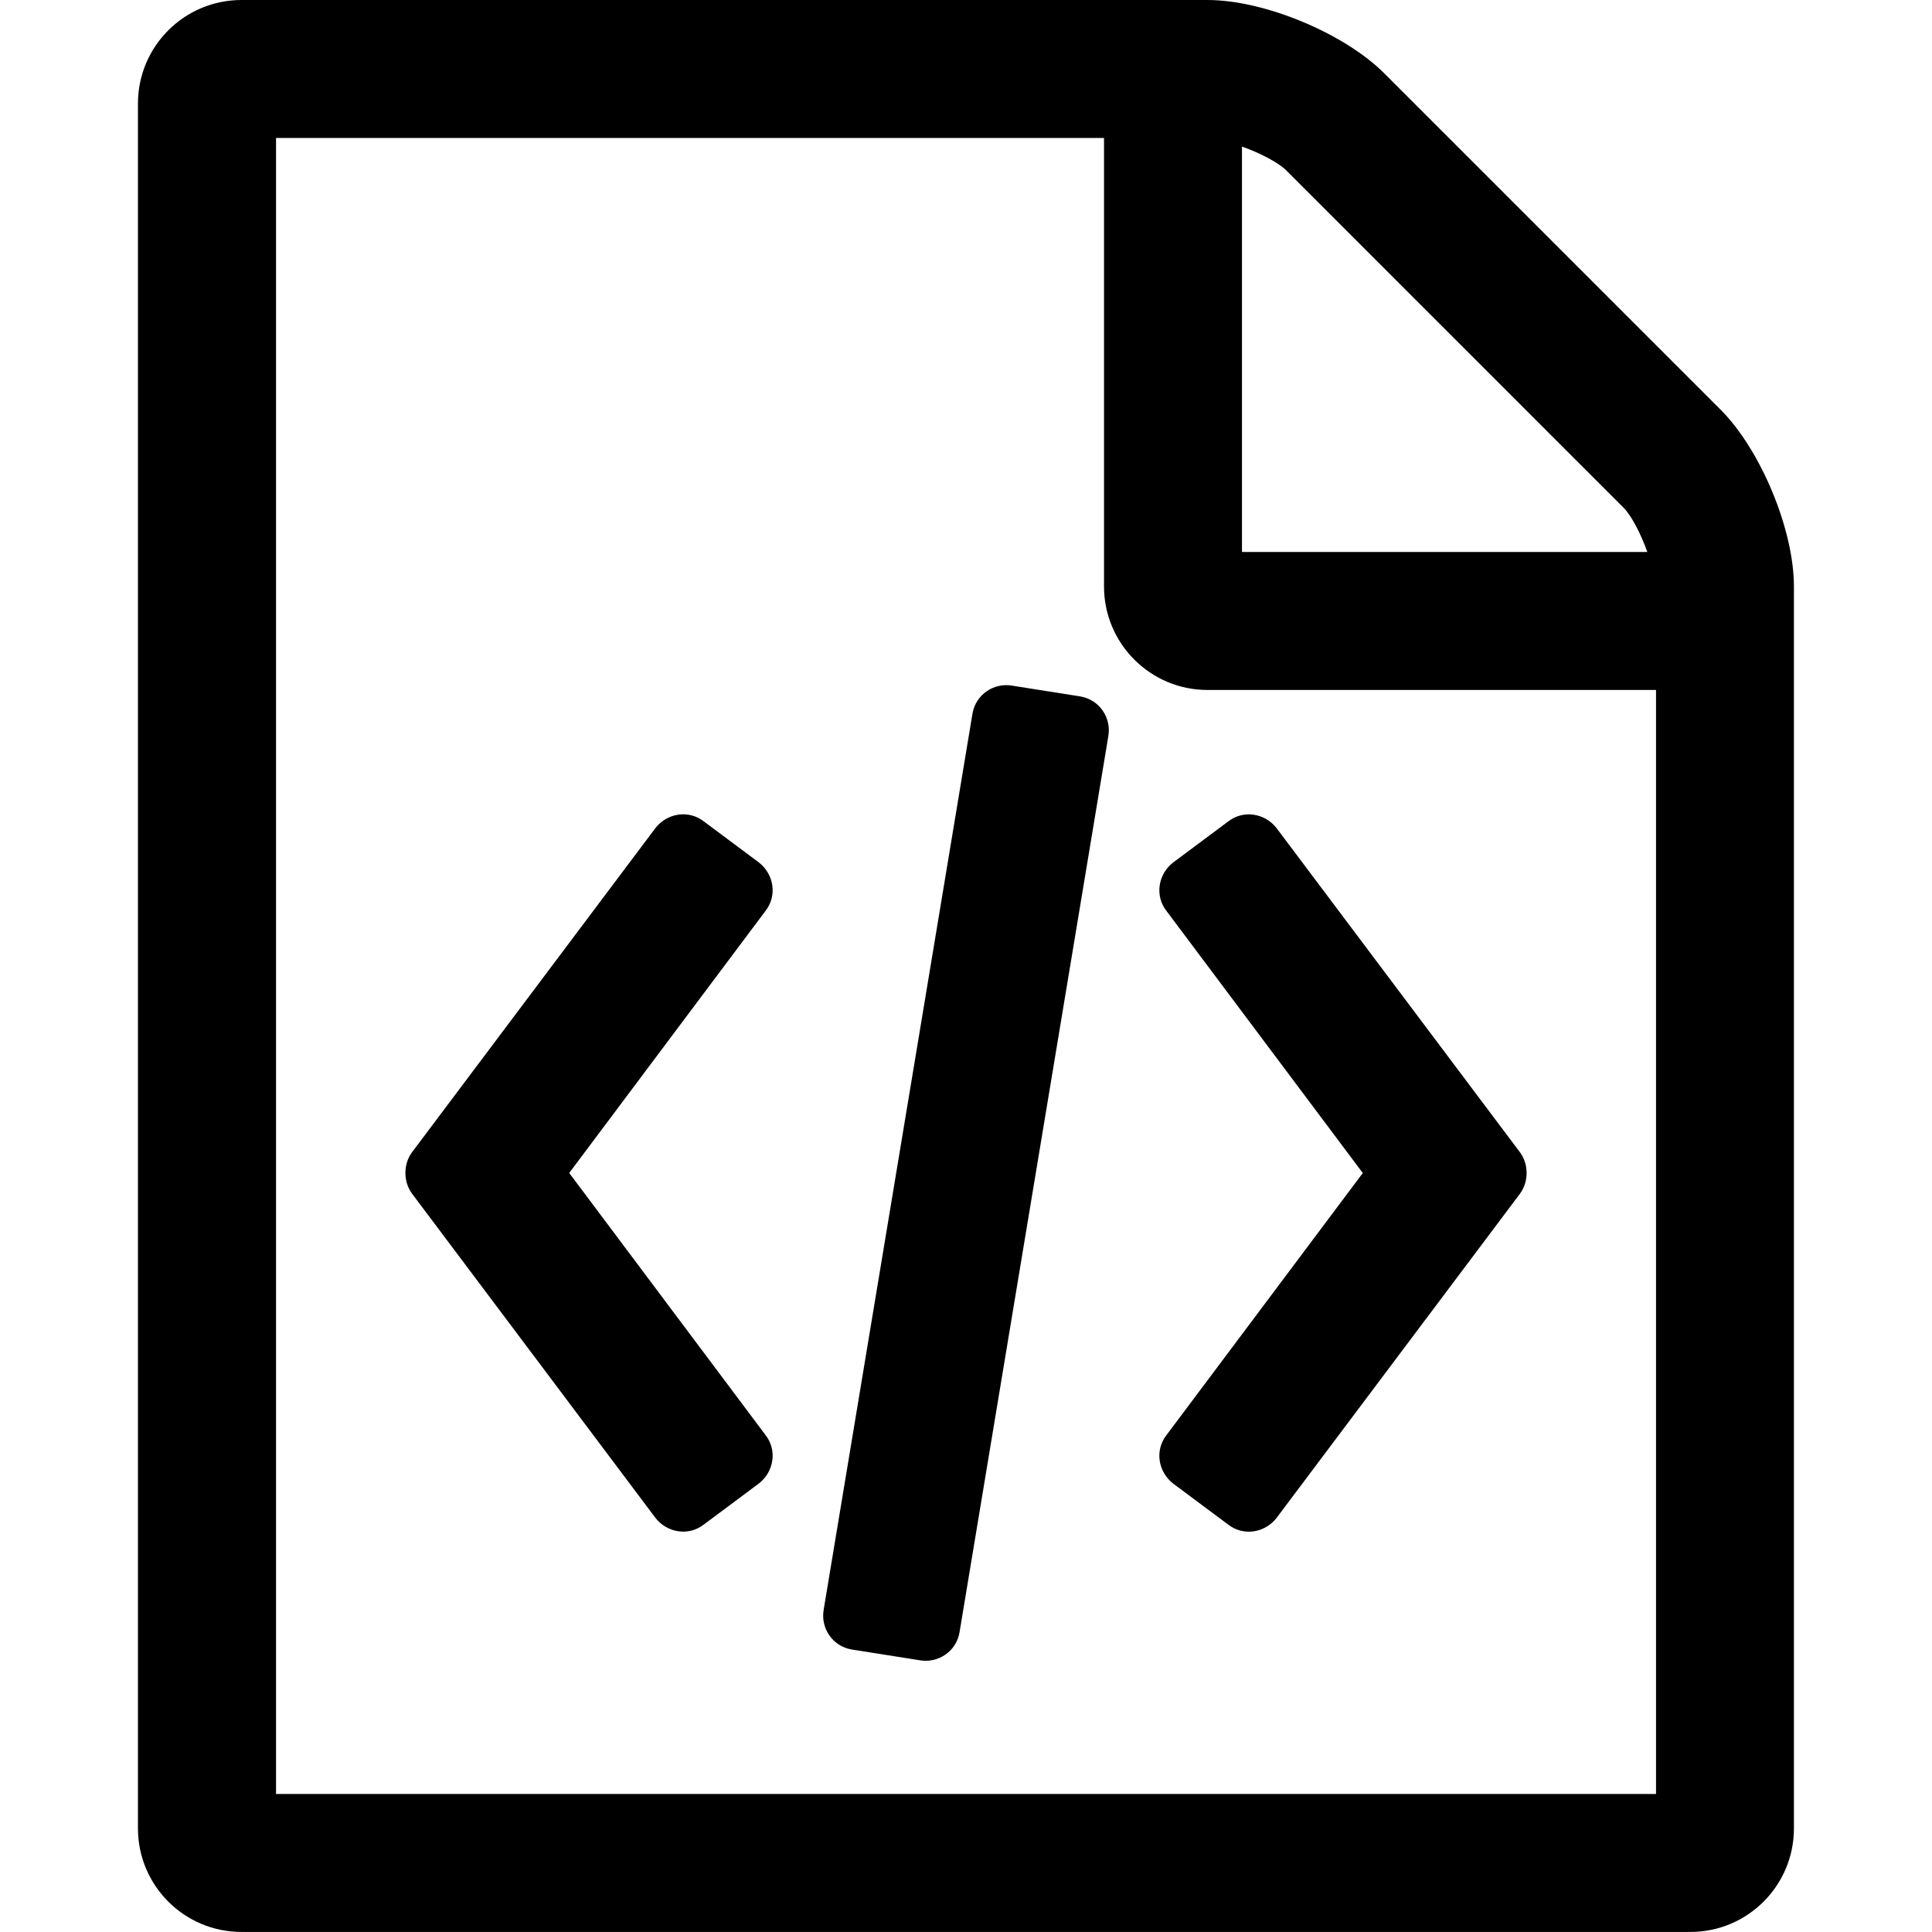
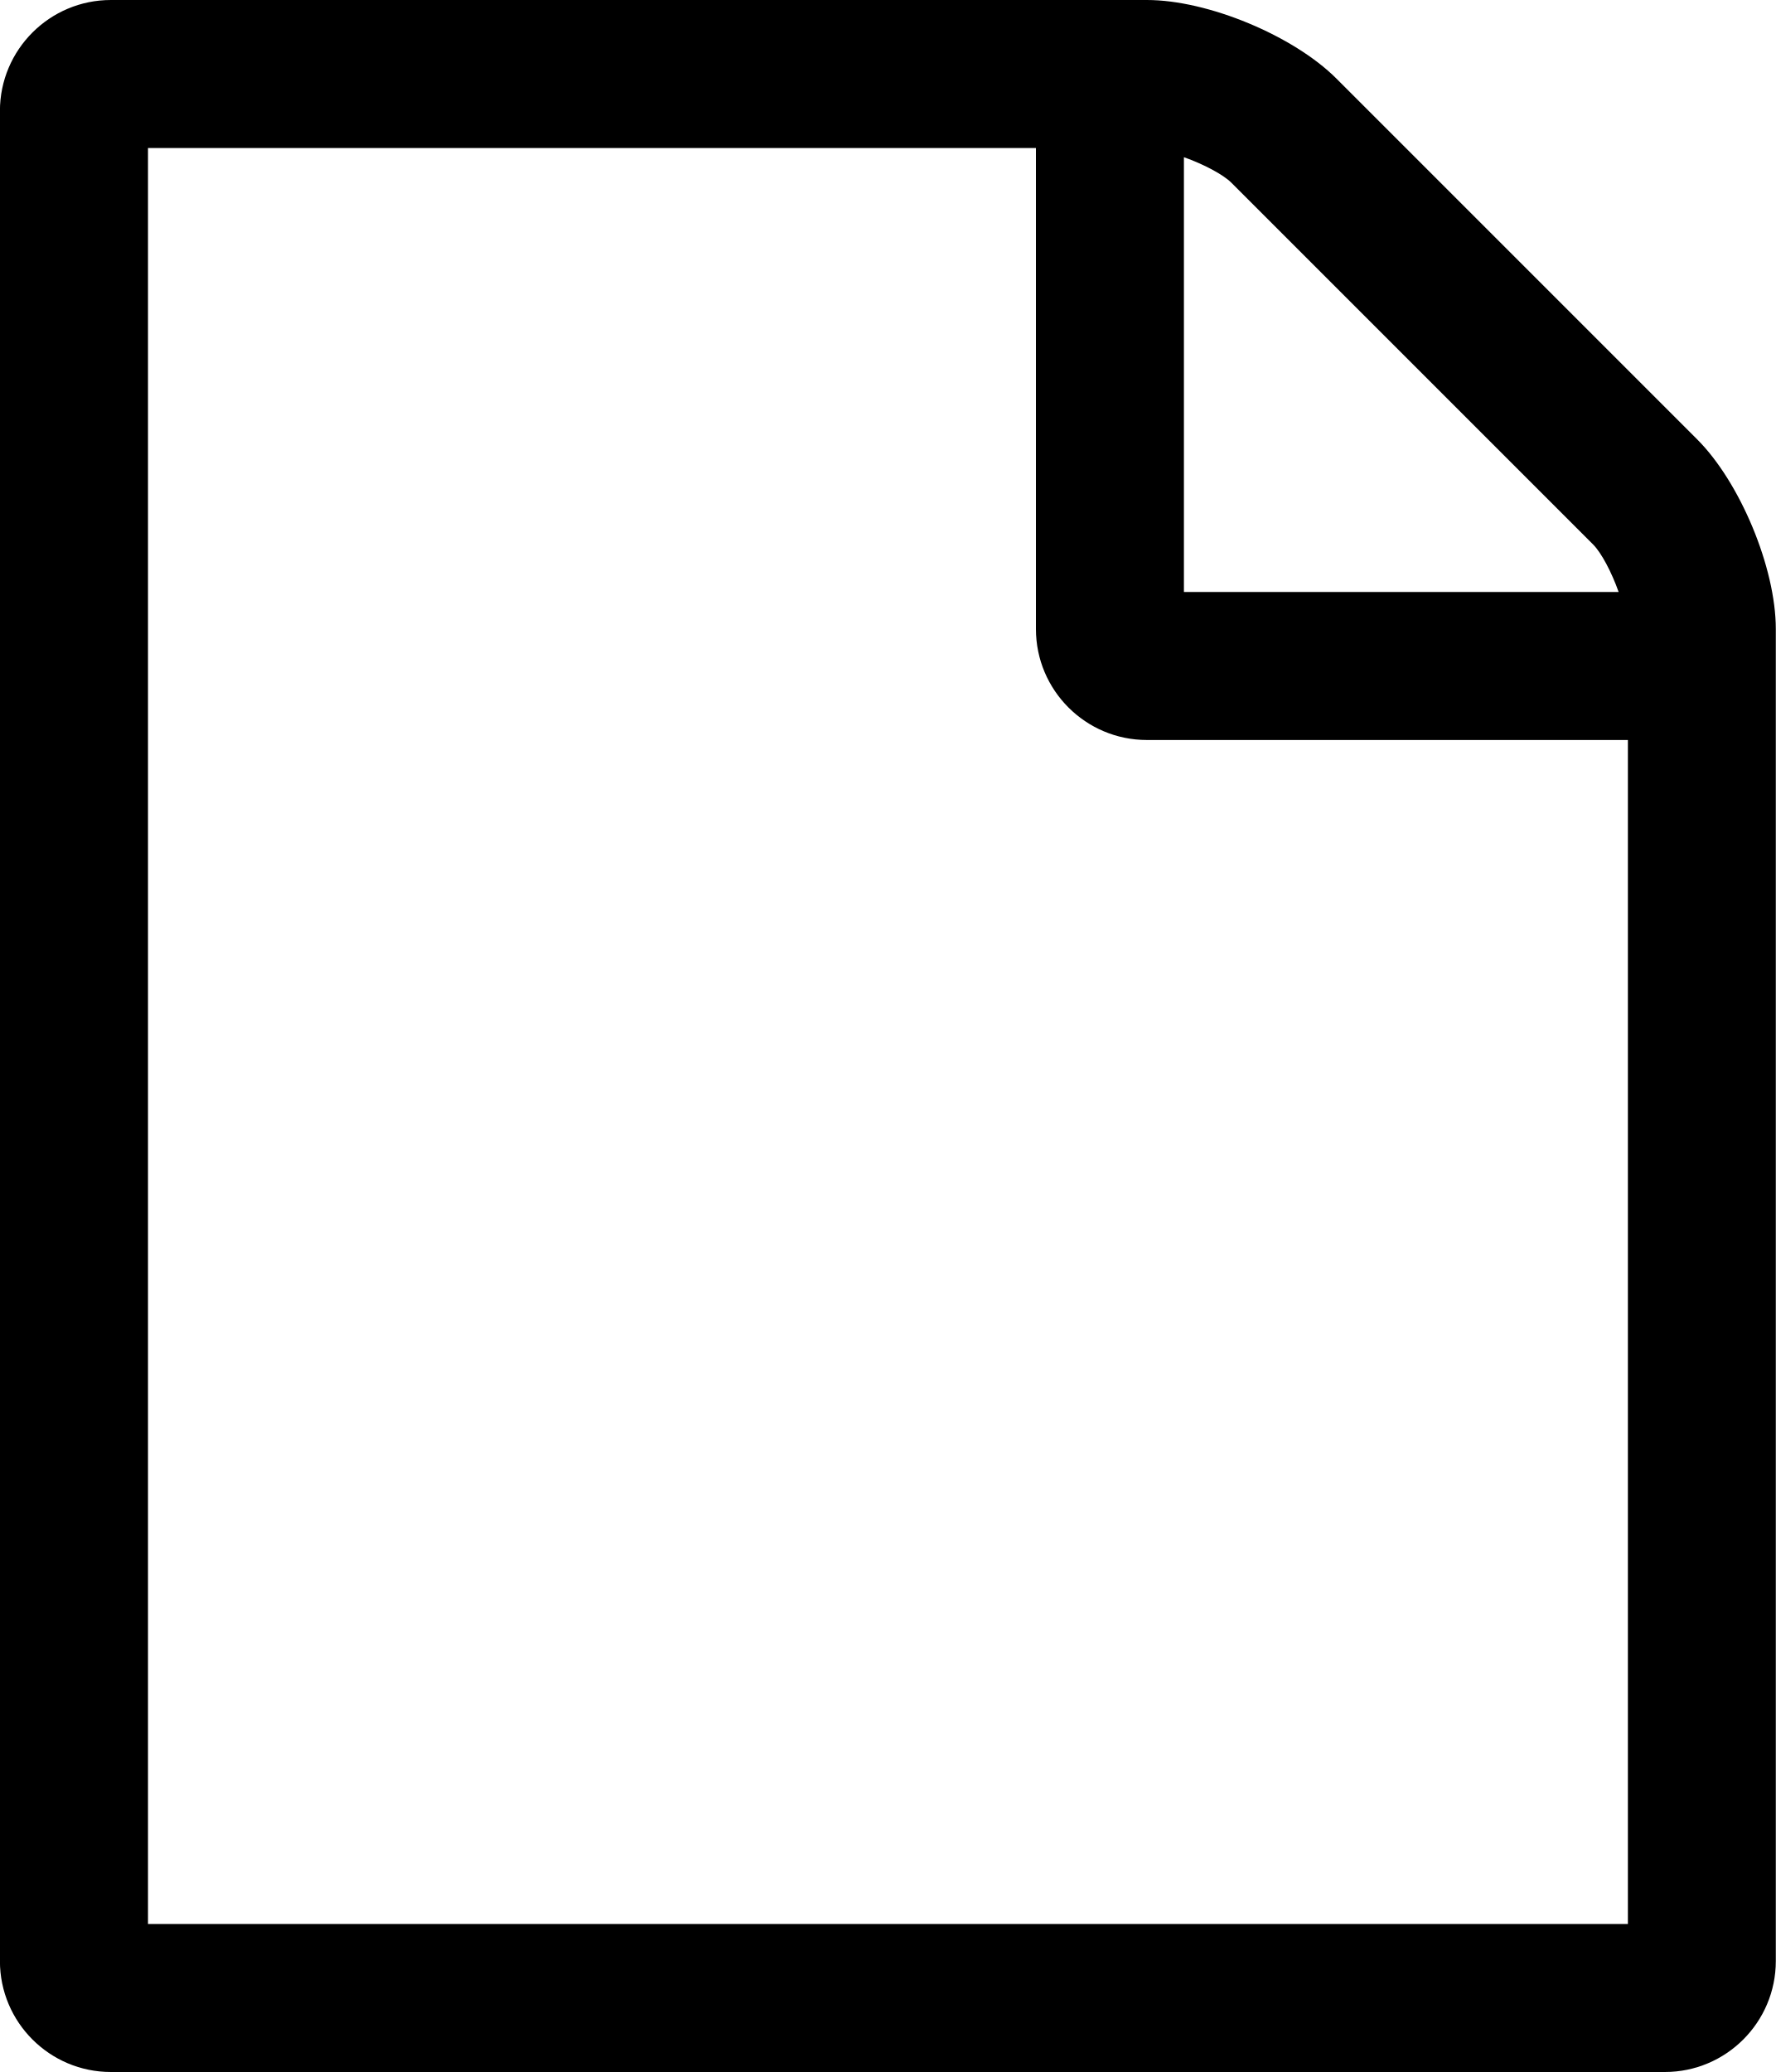
- <svg xmlns="http://www.w3.org/2000/svg" version="1.1" width="32" height="32" viewBox="0 0 32 32">
-   <path d="M28.499 6.786c0.661 0.661 1.214 1.982 1.214 2.928v20.571c0 0.946-0.768 1.714-1.714 1.714h-24c-0.946 0-1.714-0.768-1.714-1.714v-28.571c0-0.946 0.768-1.714 1.714-1.714h16c0.946 0 2.267 0.553 2.928 1.214zM20.571 2.429v6.714h6.714c-0.107-0.304-0.267-0.607-0.393-0.733l-5.59-5.59c-0.125-0.125-0.429-0.286-0.733-0.393zM27.429 29.714v-18.286h-7.429c-0.946 0-1.714-0.768-1.714-1.714v-7.429h-13.714v27.429h22.857zM10.857 13.714c0.197-0.25 0.553-0.304 0.803-0.107l0.911 0.679c0.25 0.197 0.304 0.553 0.107 0.803l-3.25 4.339 3.25 4.339c0.197 0.25 0.143 0.607-0.107 0.803l-0.911 0.679c-0.25 0.197-0.607 0.143-0.803-0.107l-4.035-5.375c-0.143-0.197-0.143-0.482 0-0.679zM25.178 19.089c0.143 0.197 0.143 0.482 0 0.679l-4.035 5.375c-0.197 0.25-0.553 0.304-0.803 0.107l-0.911-0.679c-0.25-0.197-0.304-0.553-0.107-0.803l3.25-4.339-3.25-4.339c-0.197-0.25-0.143-0.607 0.107-0.803l0.911-0.679c0.25-0.197 0.607-0.143 0.803 0.107zM14.107 27.321c-0.321-0.054-0.518-0.358-0.464-0.661l2.464-14.839c0.054-0.321 0.358-0.518 0.661-0.464l1.125 0.178c0.321 0.054 0.518 0.358 0.464 0.661l-2.464 14.839c-0.054 0.321-0.358 0.518-0.661 0.464z" />
+ <svg xmlns="http://www.w3.org/2000/svg" version="1.1" width="24" height="28" viewBox="0 0 24 28">
+   <path d="M22.937 5.938c0.578 0.578 1.062 1.734 1.062 2.562v18c0 0.828-0.672 1.5-1.5 1.5h-21c-0.828 0-1.5-0.672-1.5-1.5v-25c0-0.828 0.672-1.5 1.5-1.5h14c0.828 0 1.984 0.484 2.562 1.062zM16 2.125v5.875h5.875c-0.094-0.266-0.234-0.531-0.344-0.641l-4.891-4.891c-0.109-0.109-0.375-0.25-0.641-0.344zM22 26v-16h-6.5c-0.828 0-1.5-0.672-1.5-1.5v-6.5h-12v24h20z" />
</svg>
